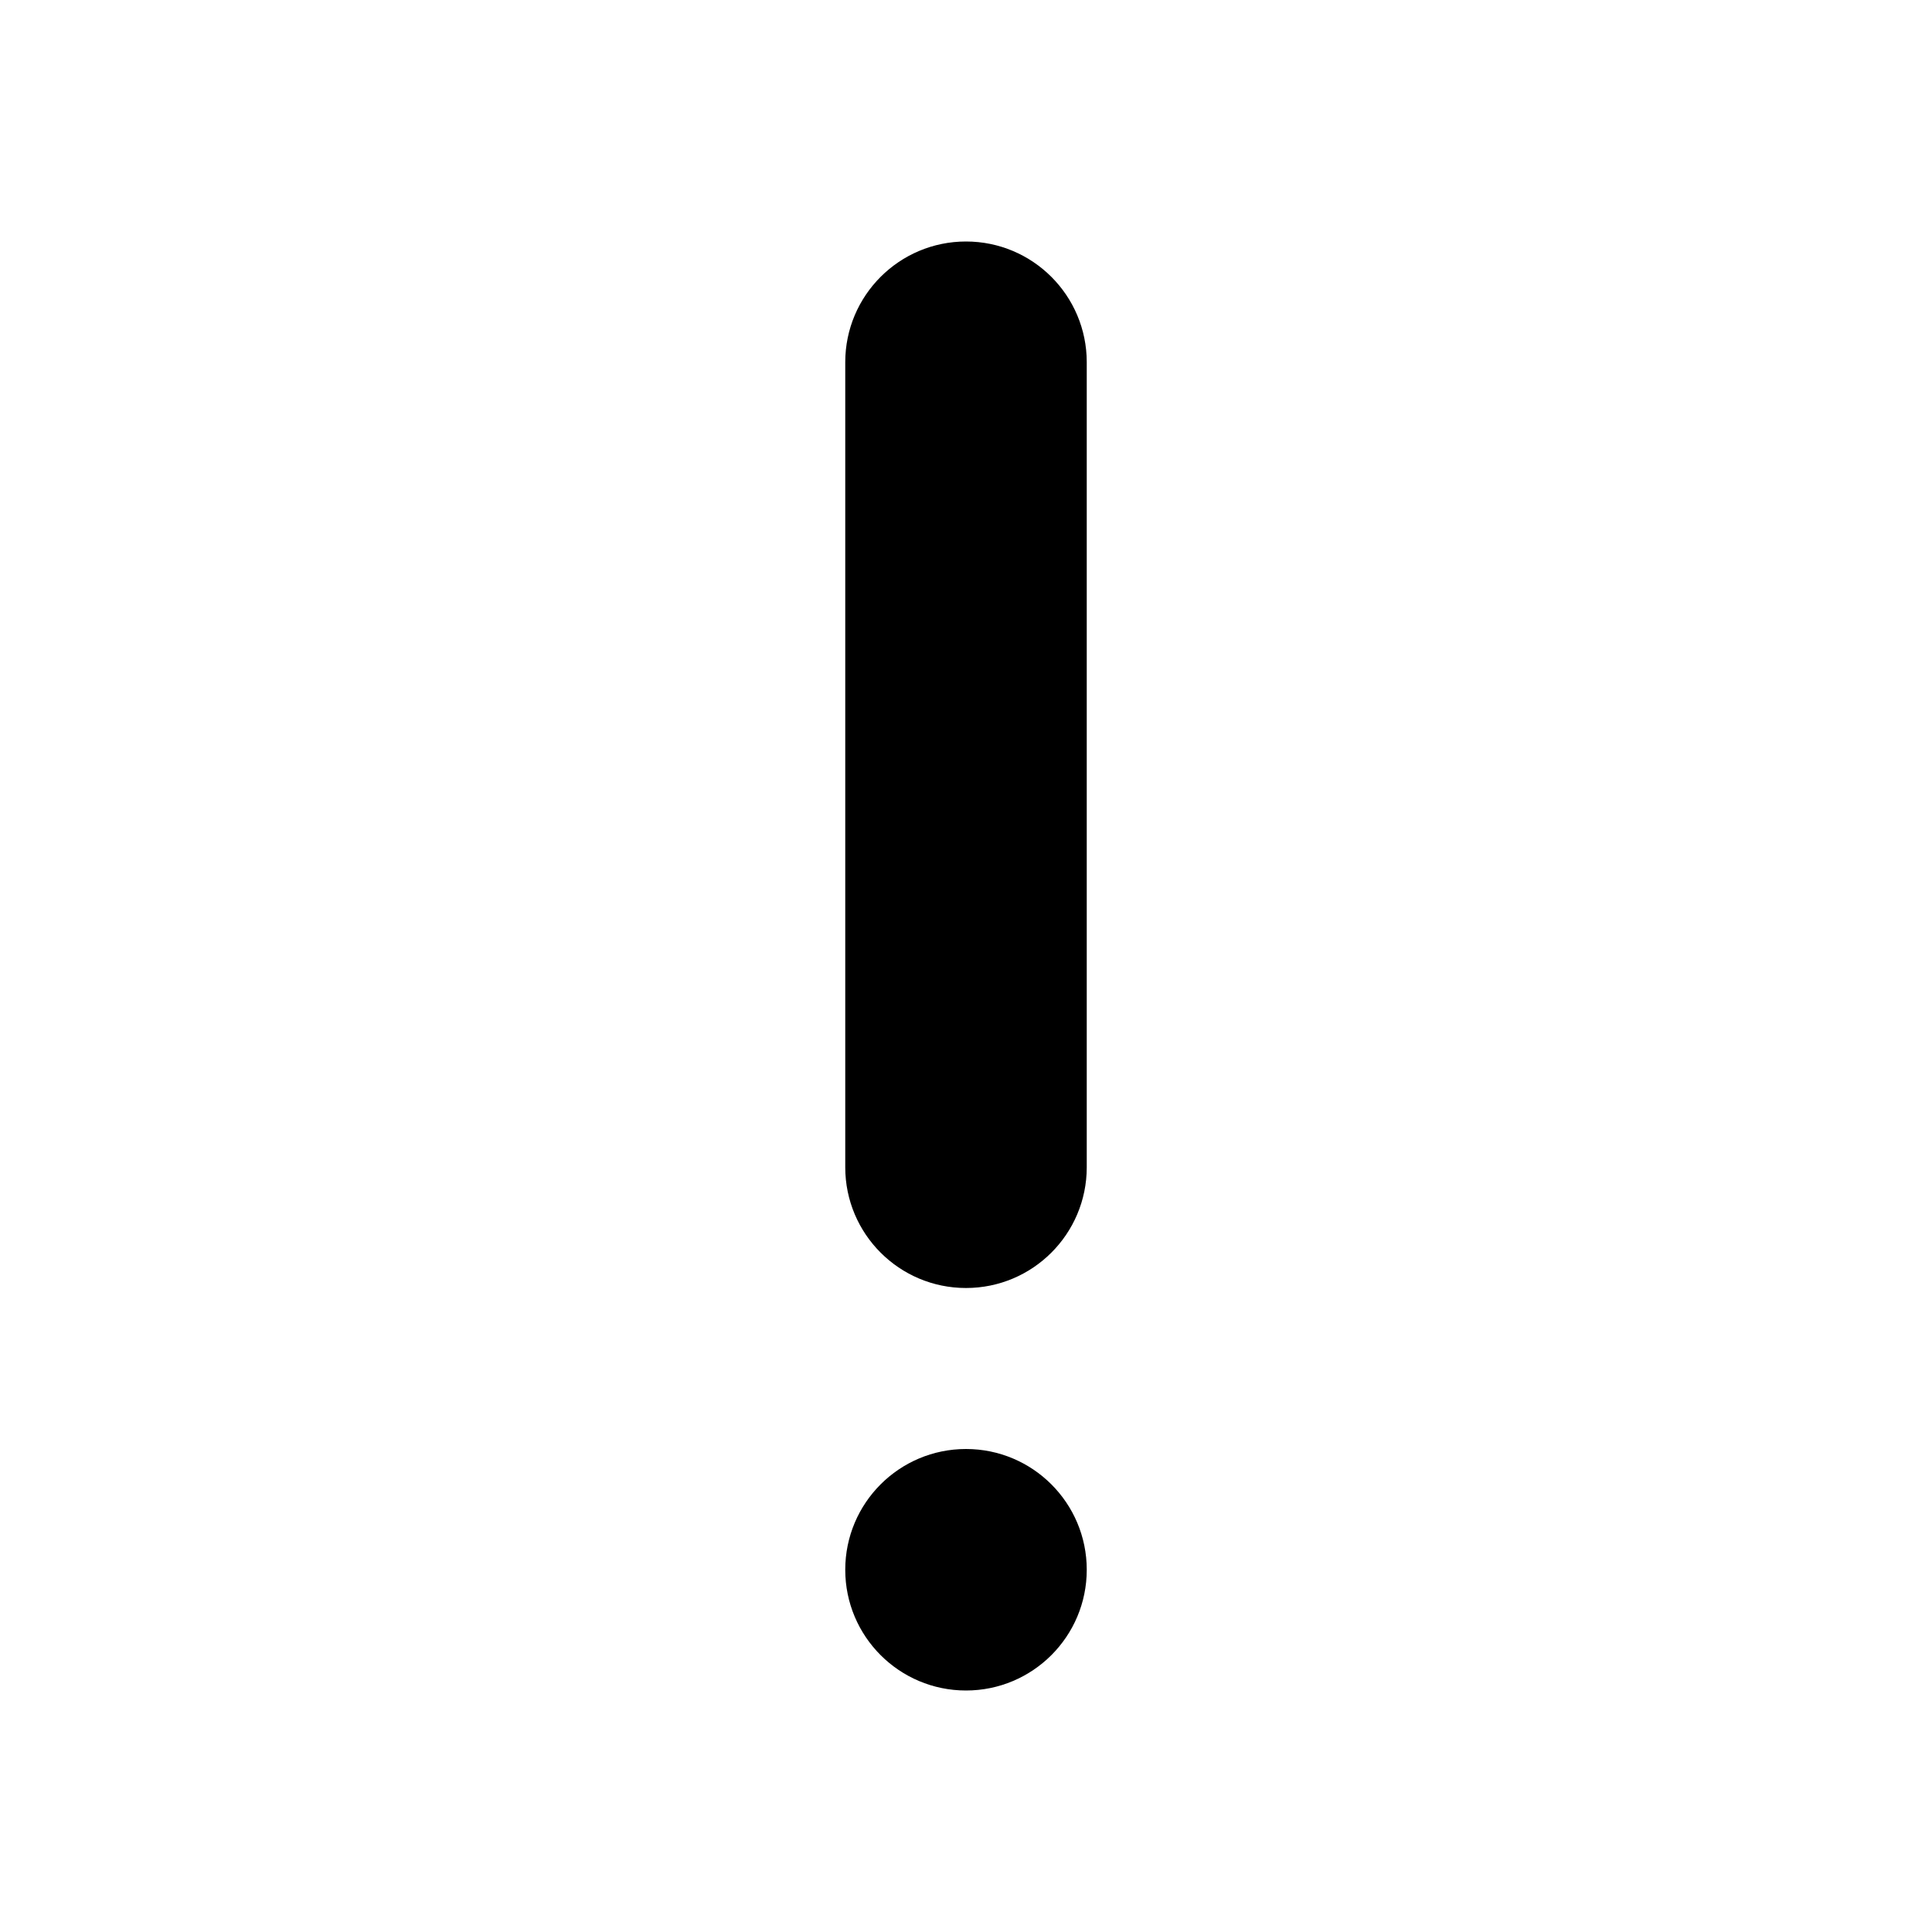
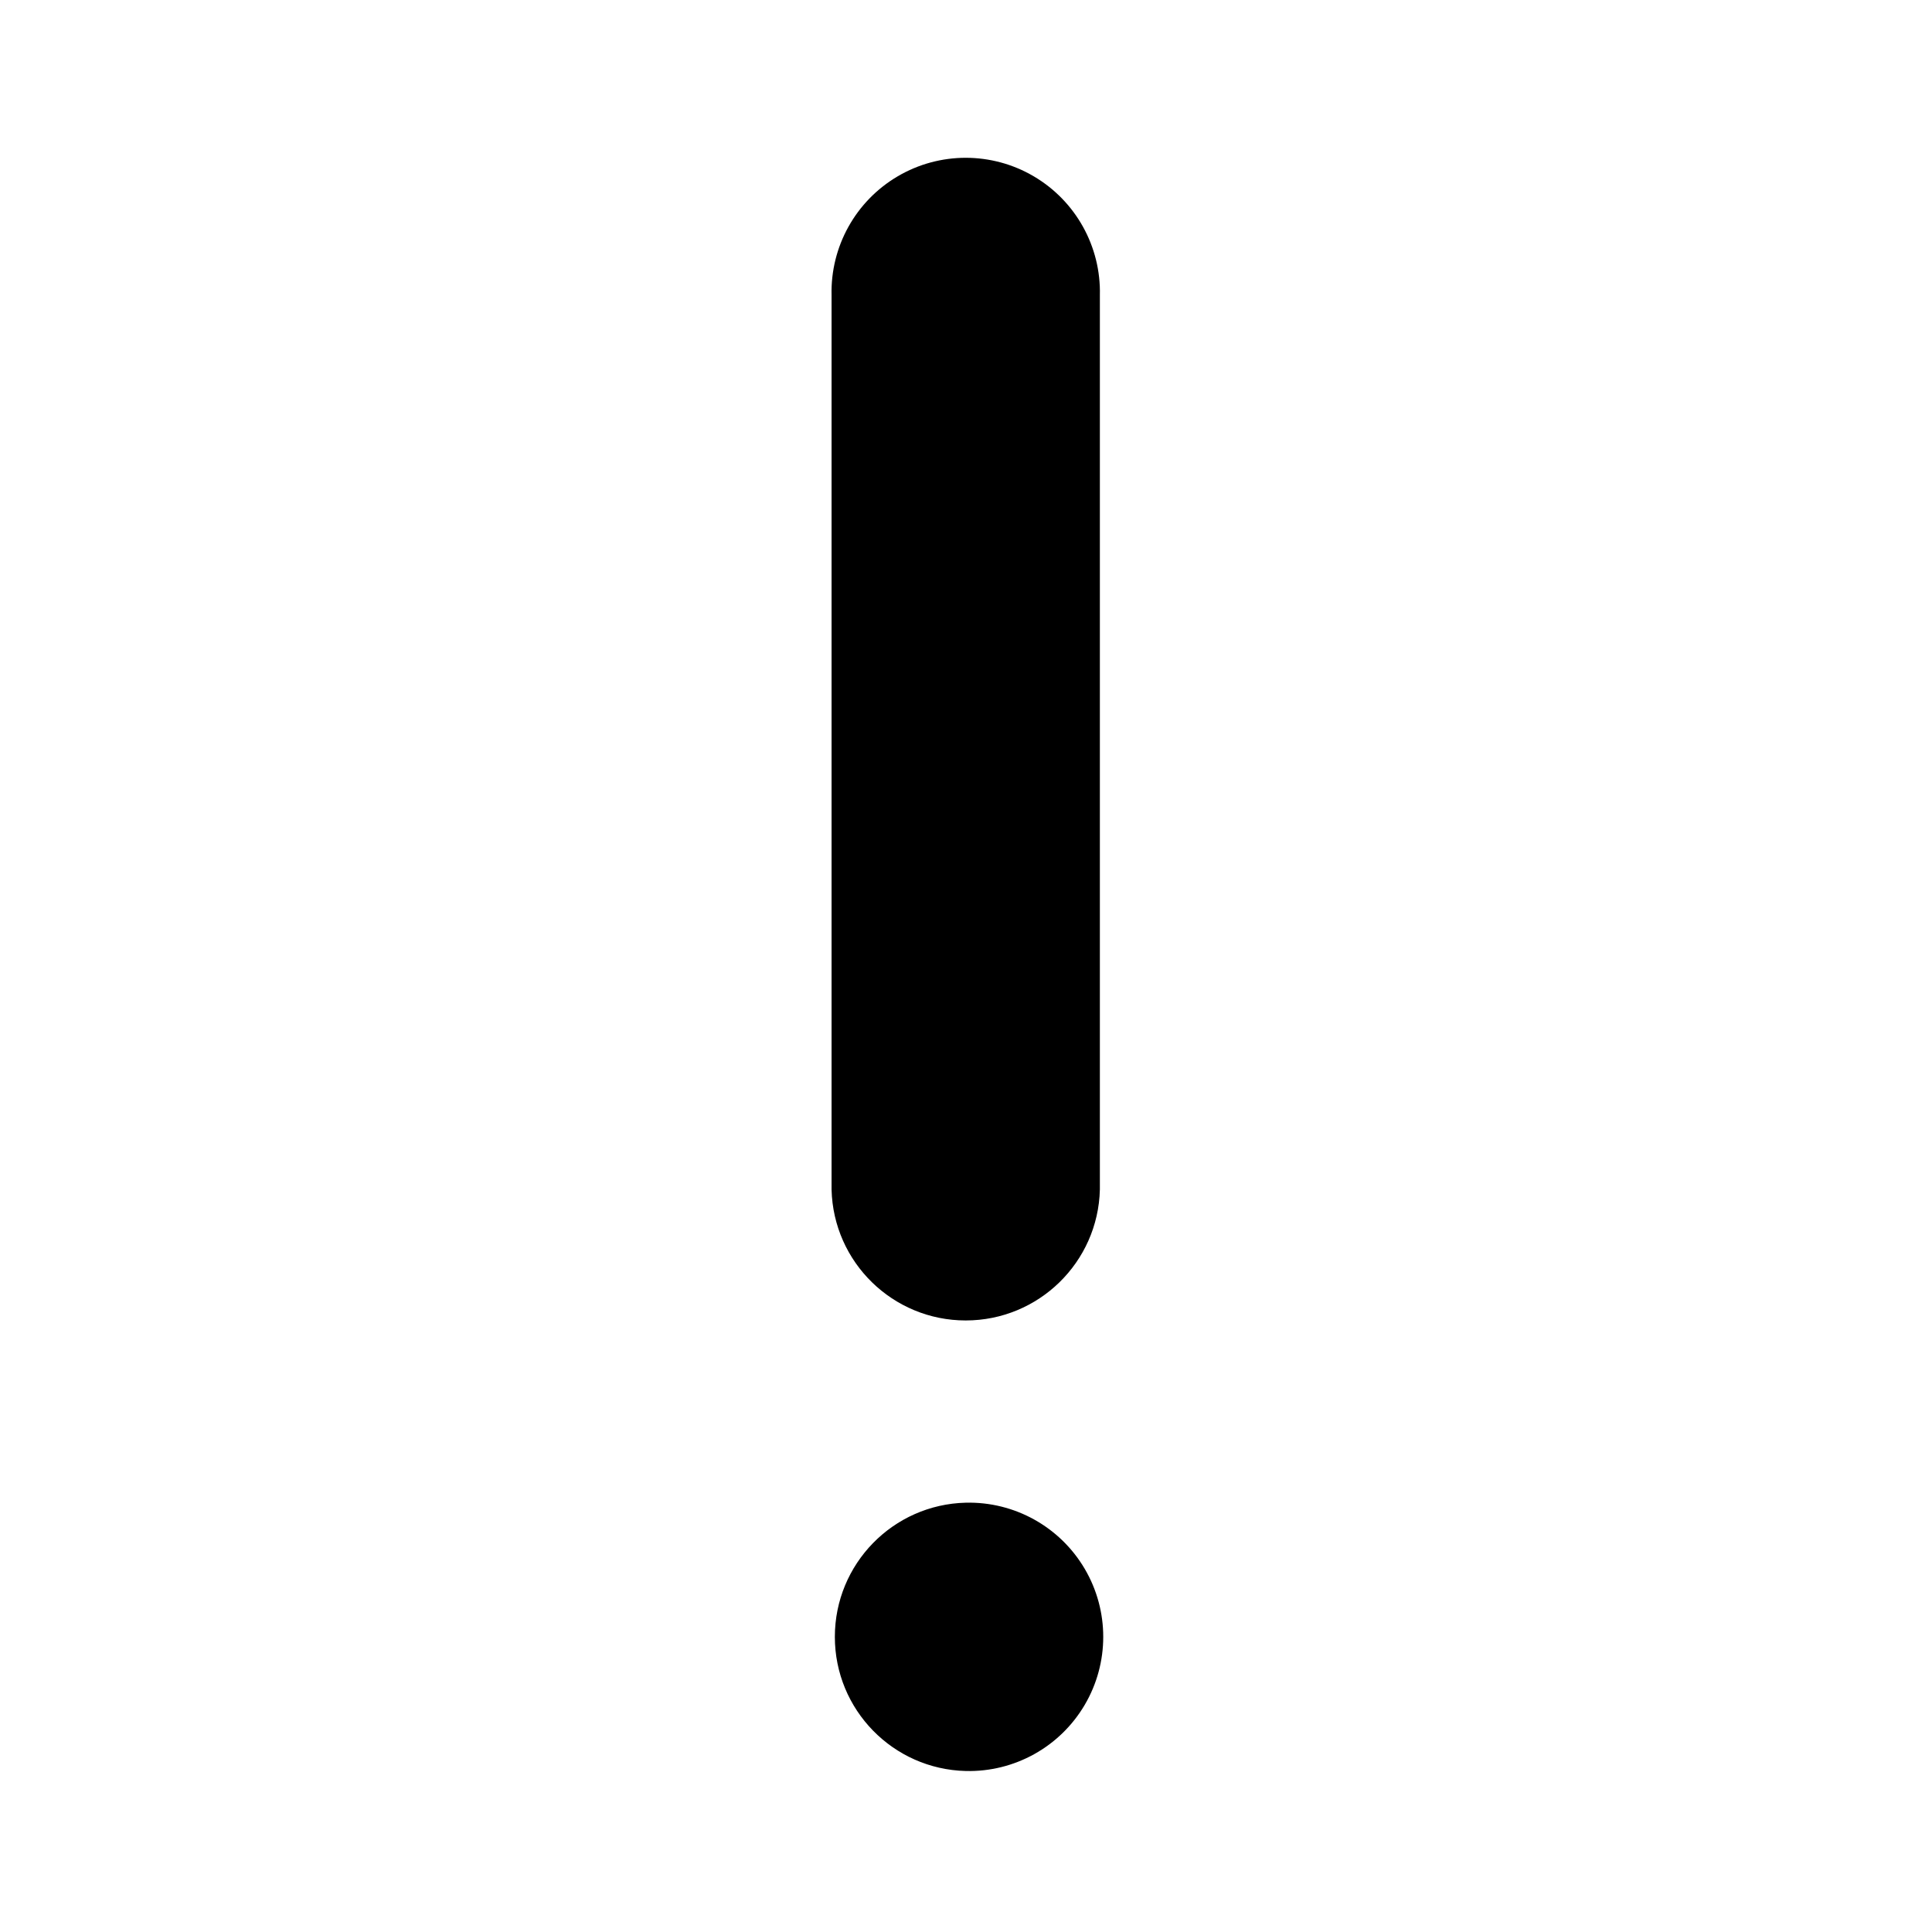
<svg xmlns="http://www.w3.org/2000/svg" width="16" height="16" viewBox="0 0 24 24">
-   <path d="M12 18a1.5 1.5 0 1 1 0 3 1.5 1.5 0 0 1 0-3zM13.5 4.5v10a1.5 1.5 0 0 1-3 0v-10a1.5 1.5 0 0 1 3 0z" />
+   <path d="M11.997 18.667a1.667 1.667 0 1 1 0 3.333 1.667 1.667 0 0 1 0-3.333zm1.666-15v11.11a1.667 1.667 0 0 1-3.333 0V3.668a1.667 1.667 0 1 1 3.333 0z" />
</svg>
